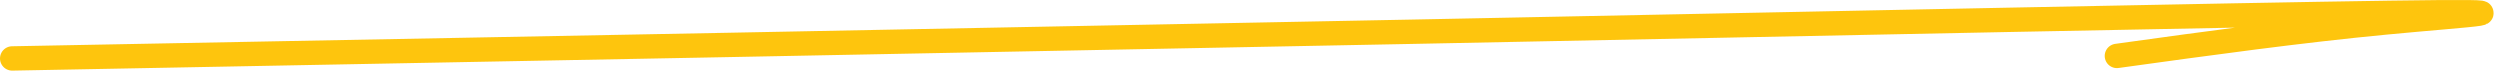
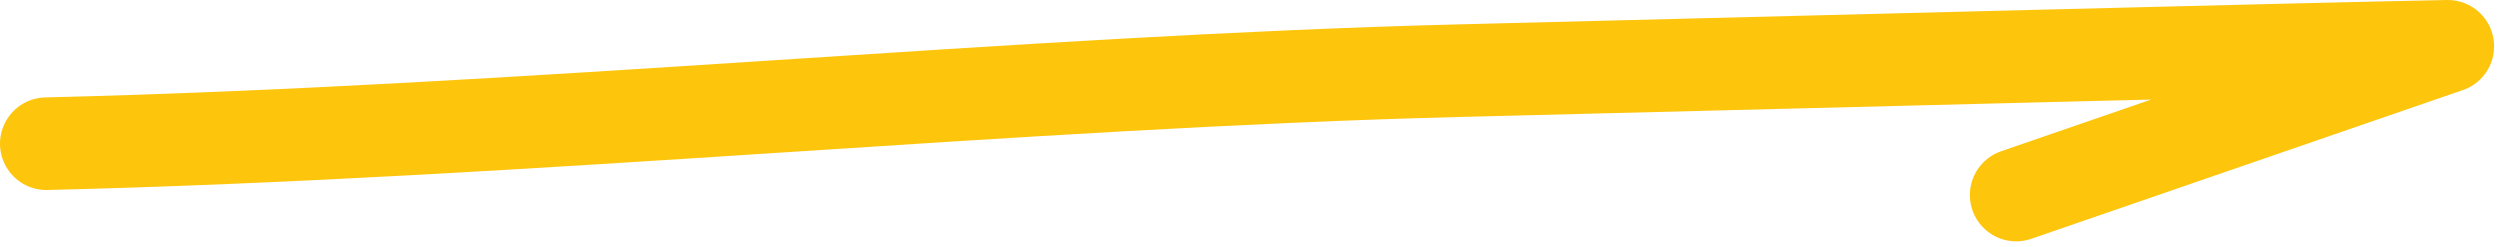
- <svg xmlns="http://www.w3.org/2000/svg" width="308" height="9" viewBox="0 0 308 9" fill="none" preserveAspectRatio="none">
-   <path d="M1.5 7.2C60.7 6.09 120 4.97 174 3.91C228 2.84 275 1.86 294.5 1.58C313.9 1.3 304.4 1.76 293.9 2.77C283.4 3.77 272.2 5.31 260.8 6.89" stroke="#FEC50D" stroke-width="3" stroke-linecap="round" stroke-linejoin="round" />
+ <svg xmlns="http://www.w3.org/2000/svg" width="243" height="24" viewBox="0 0 243 24" fill="none" preserveAspectRatio="none">
+   <path d="M4.5 13.968C51.693 12.83 98.901 7.943 141.941 6.866C184.98 5.789 222.436 4.808 237.925 4.5L195.971 18.958" stroke="#FEC50D" stroke-width="9" stroke-linecap="round" stroke-linejoin="round" />
</svg>
